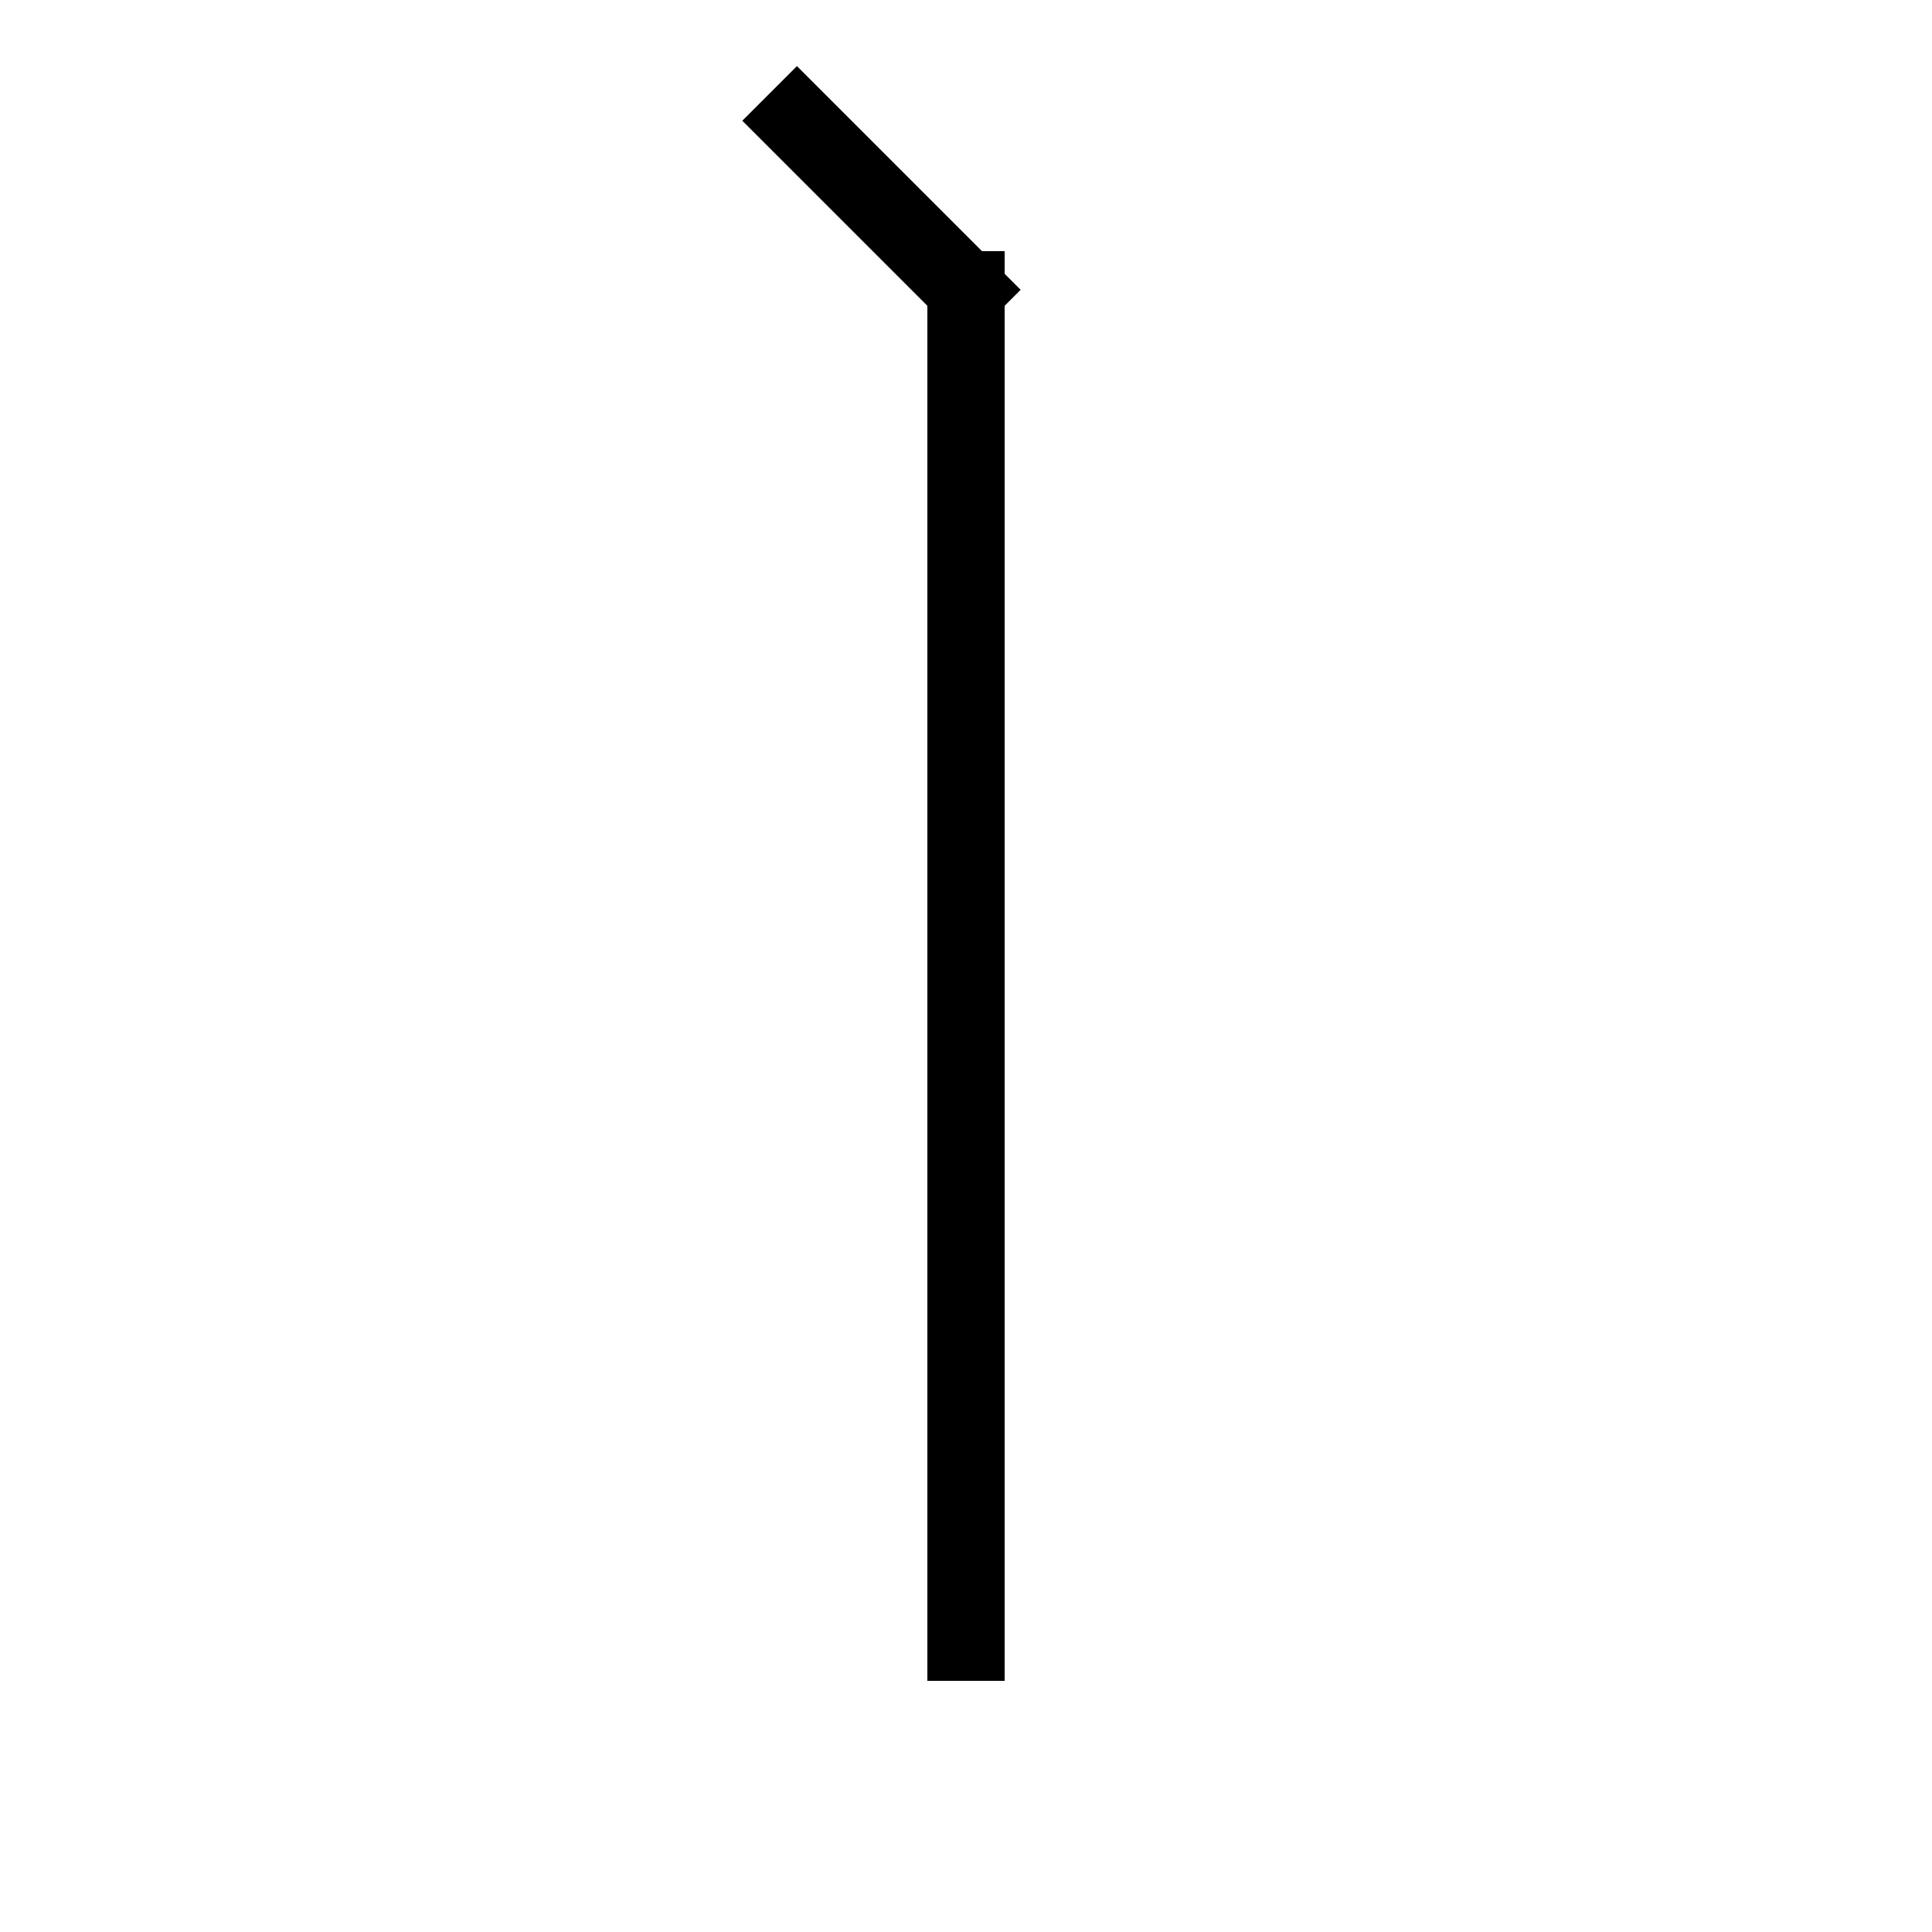
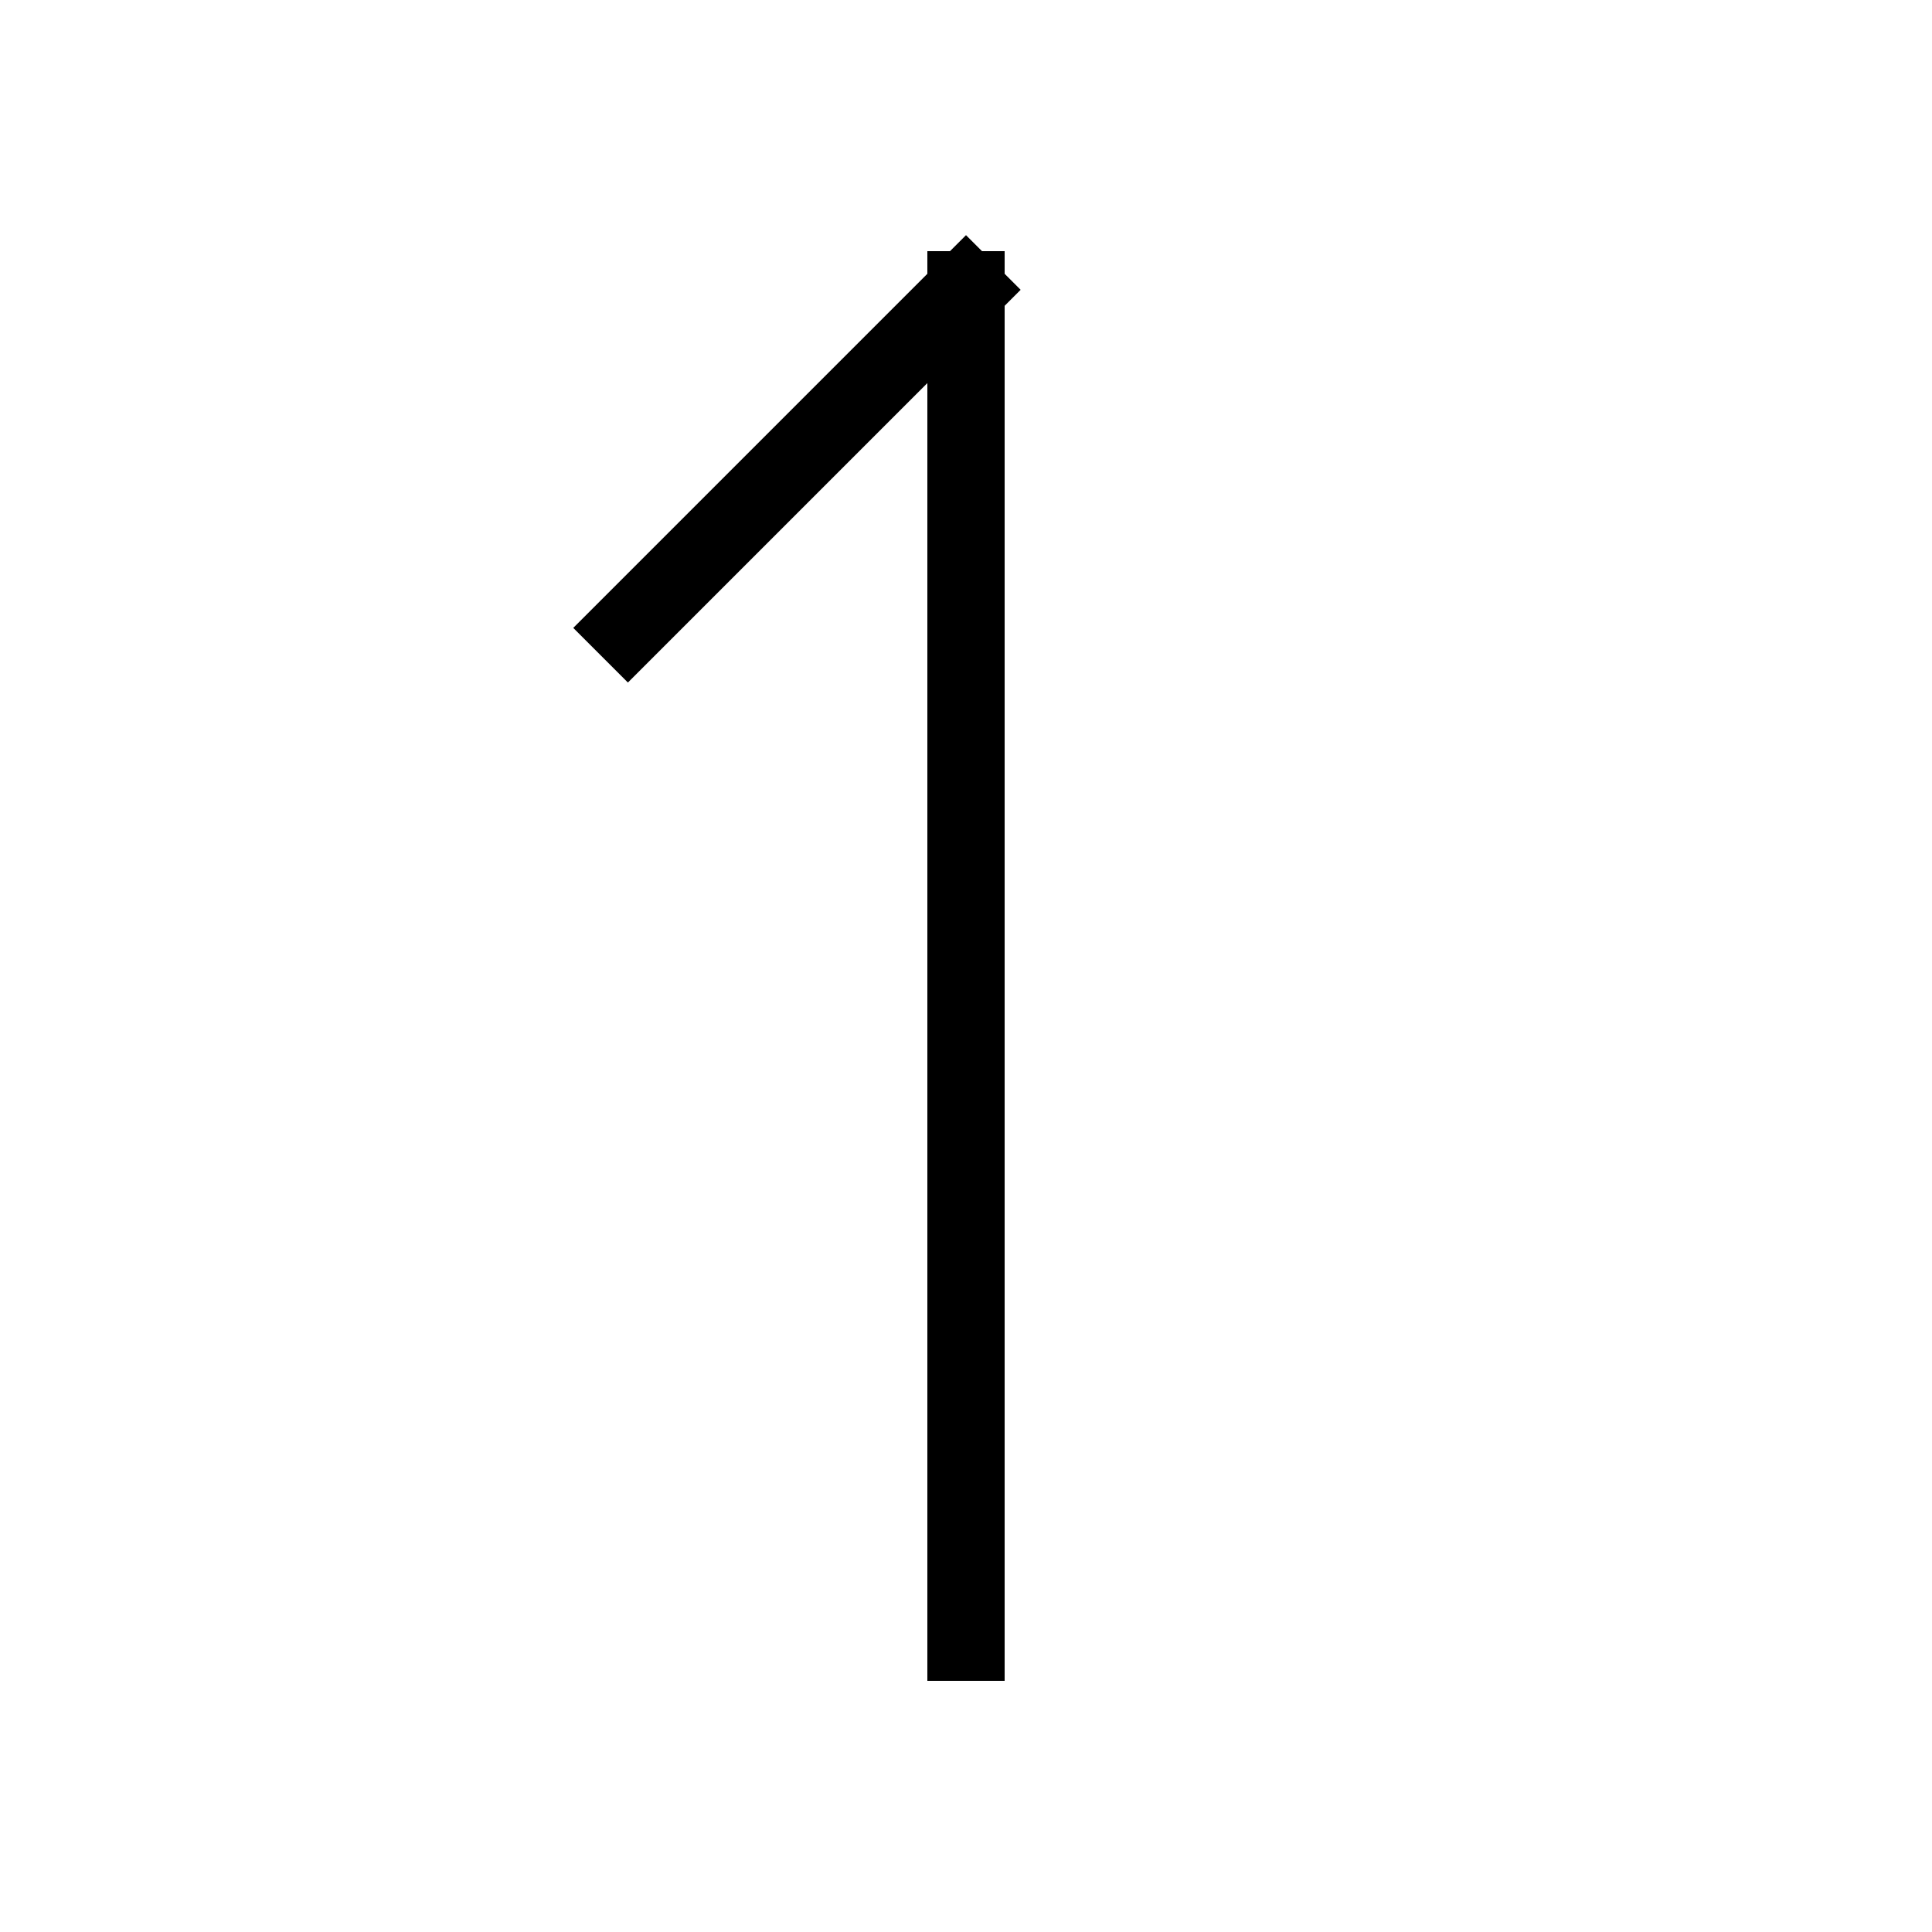
<svg xmlns="http://www.w3.org/2000/svg" viewBox="0 0 100 100" width="100" height="100">
  <line x1="50" y1="15" x2="50" y2="85" stroke="black" stroke-width="4" stroke-linecap="square" />
-   <line x1="50" y1="15" x2="41.25" y2="6.25" stroke="black" stroke-width="4" stroke-linecap="square" />
+   <line x1="50" y1="15" x2="32.5" y2="32.5" stroke="black" stroke-width="4" stroke-linecap="square" />
</svg>
